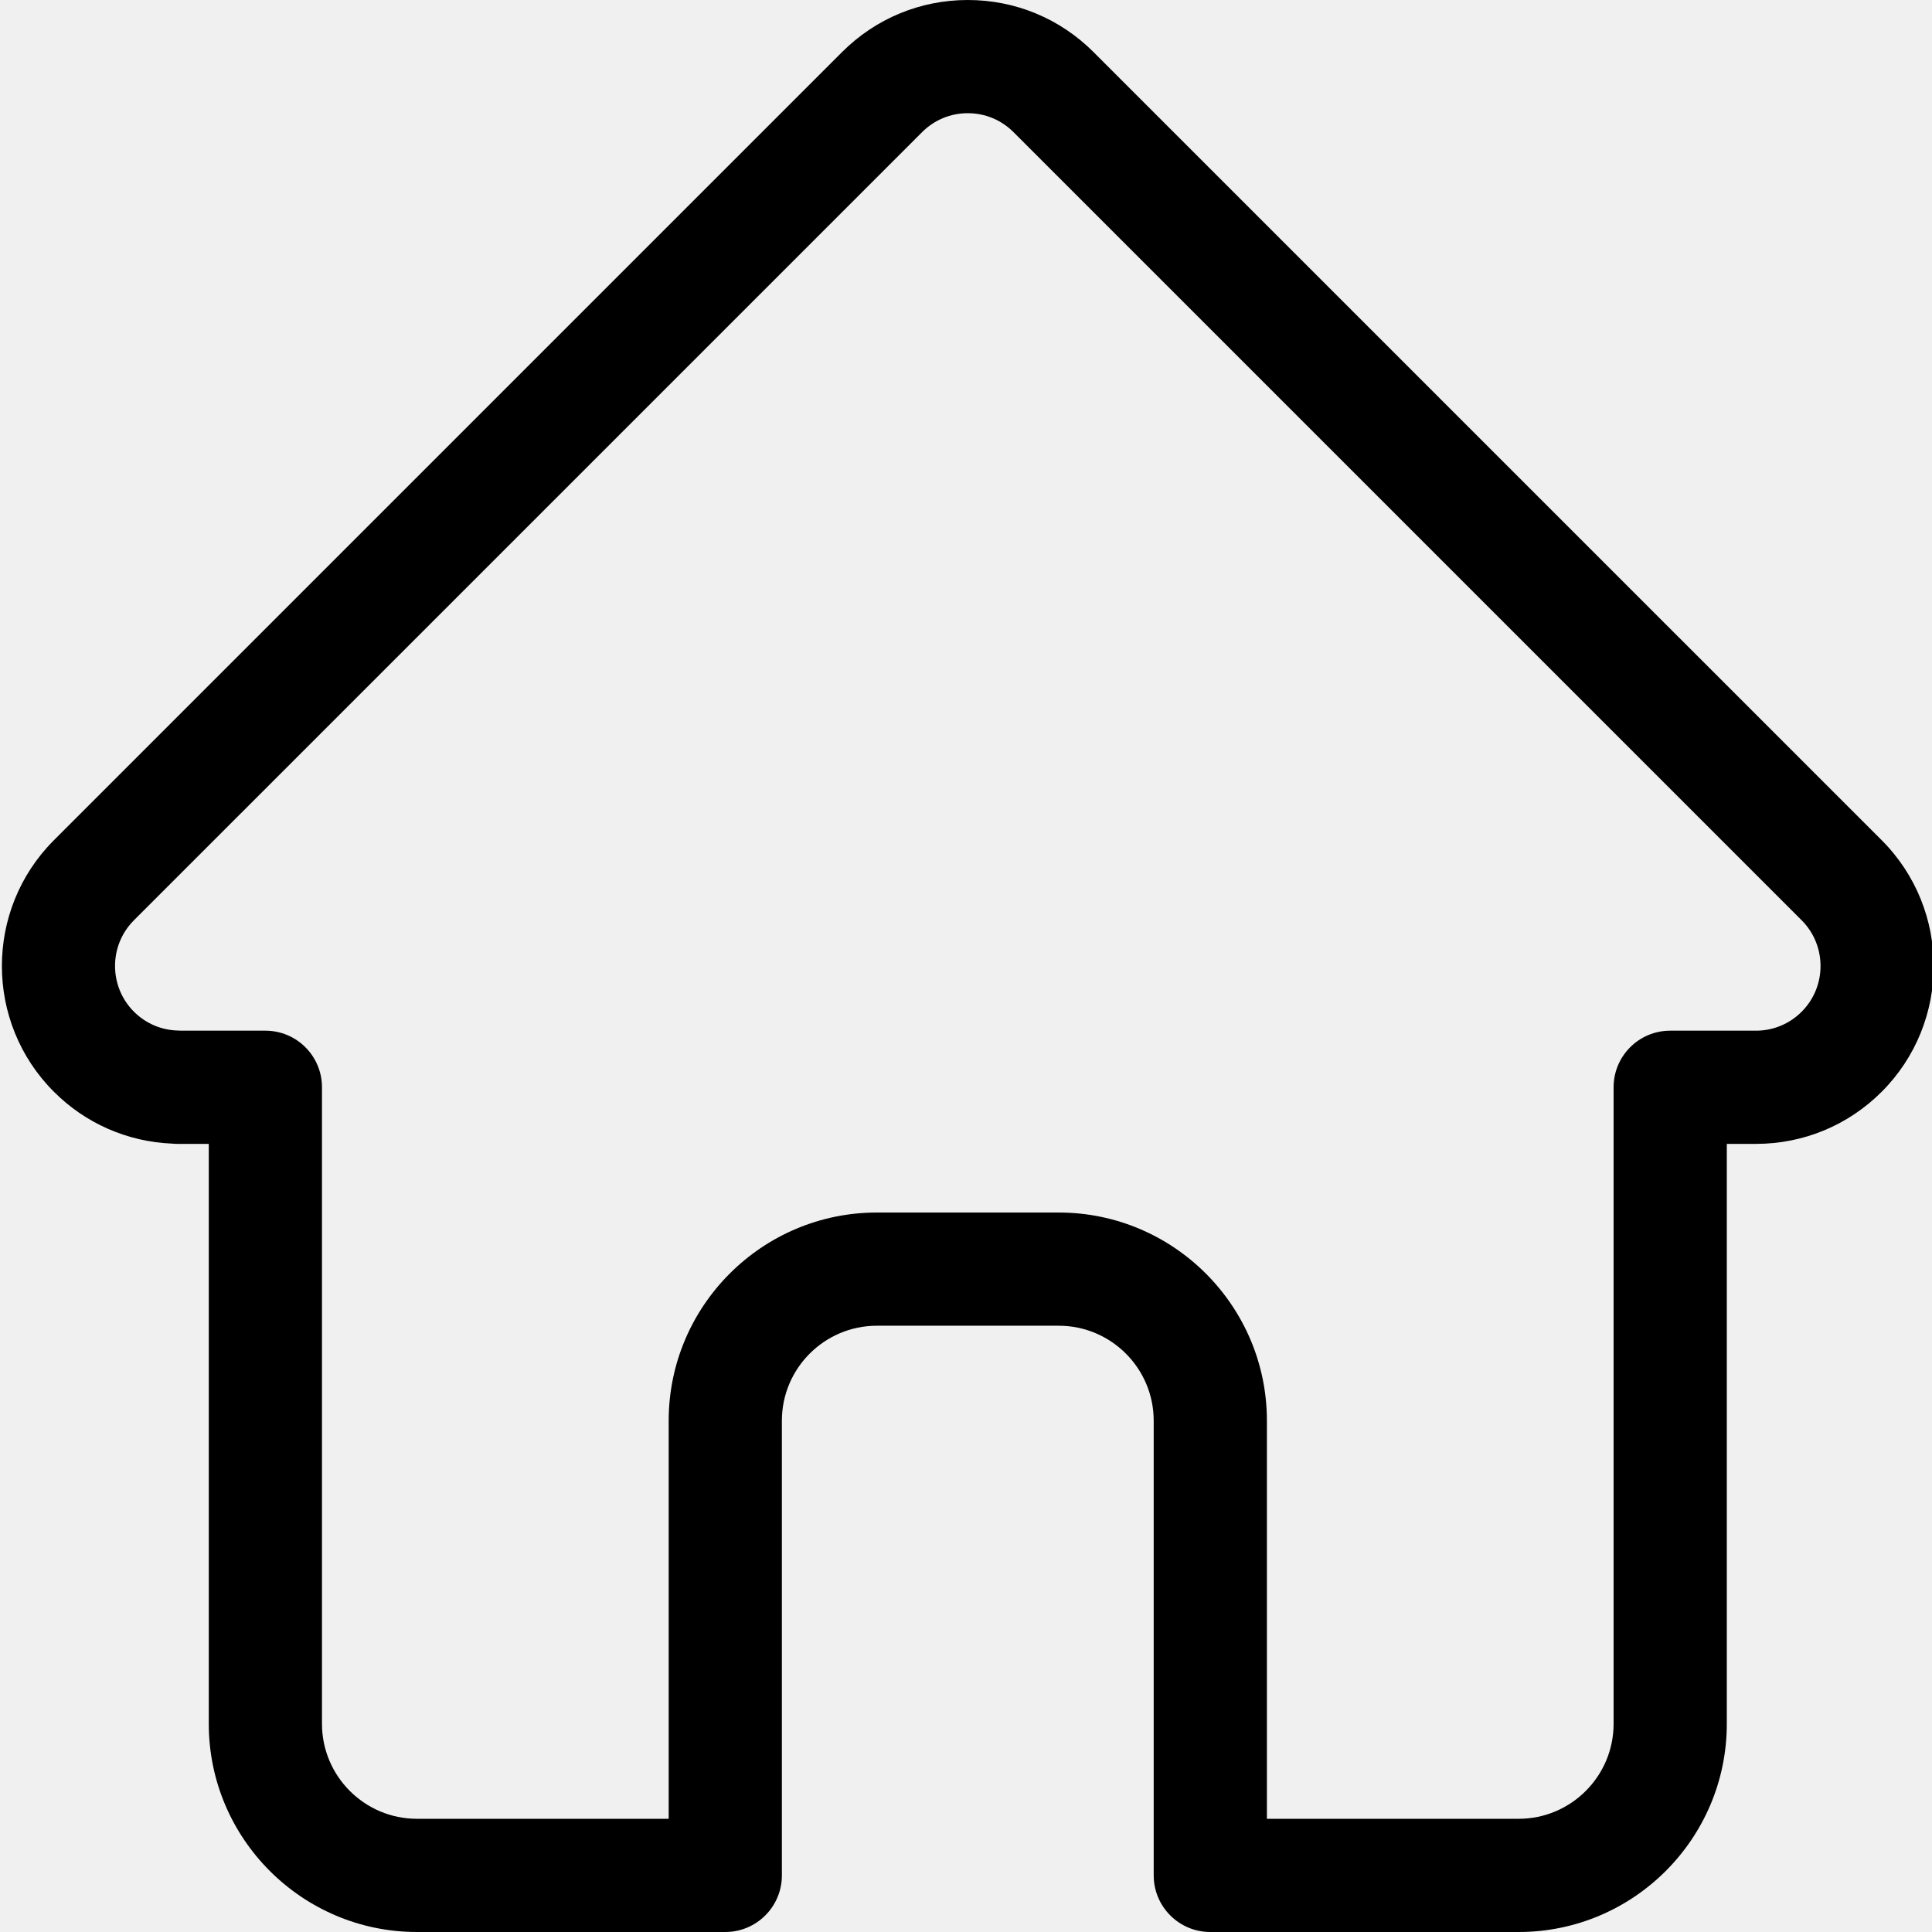
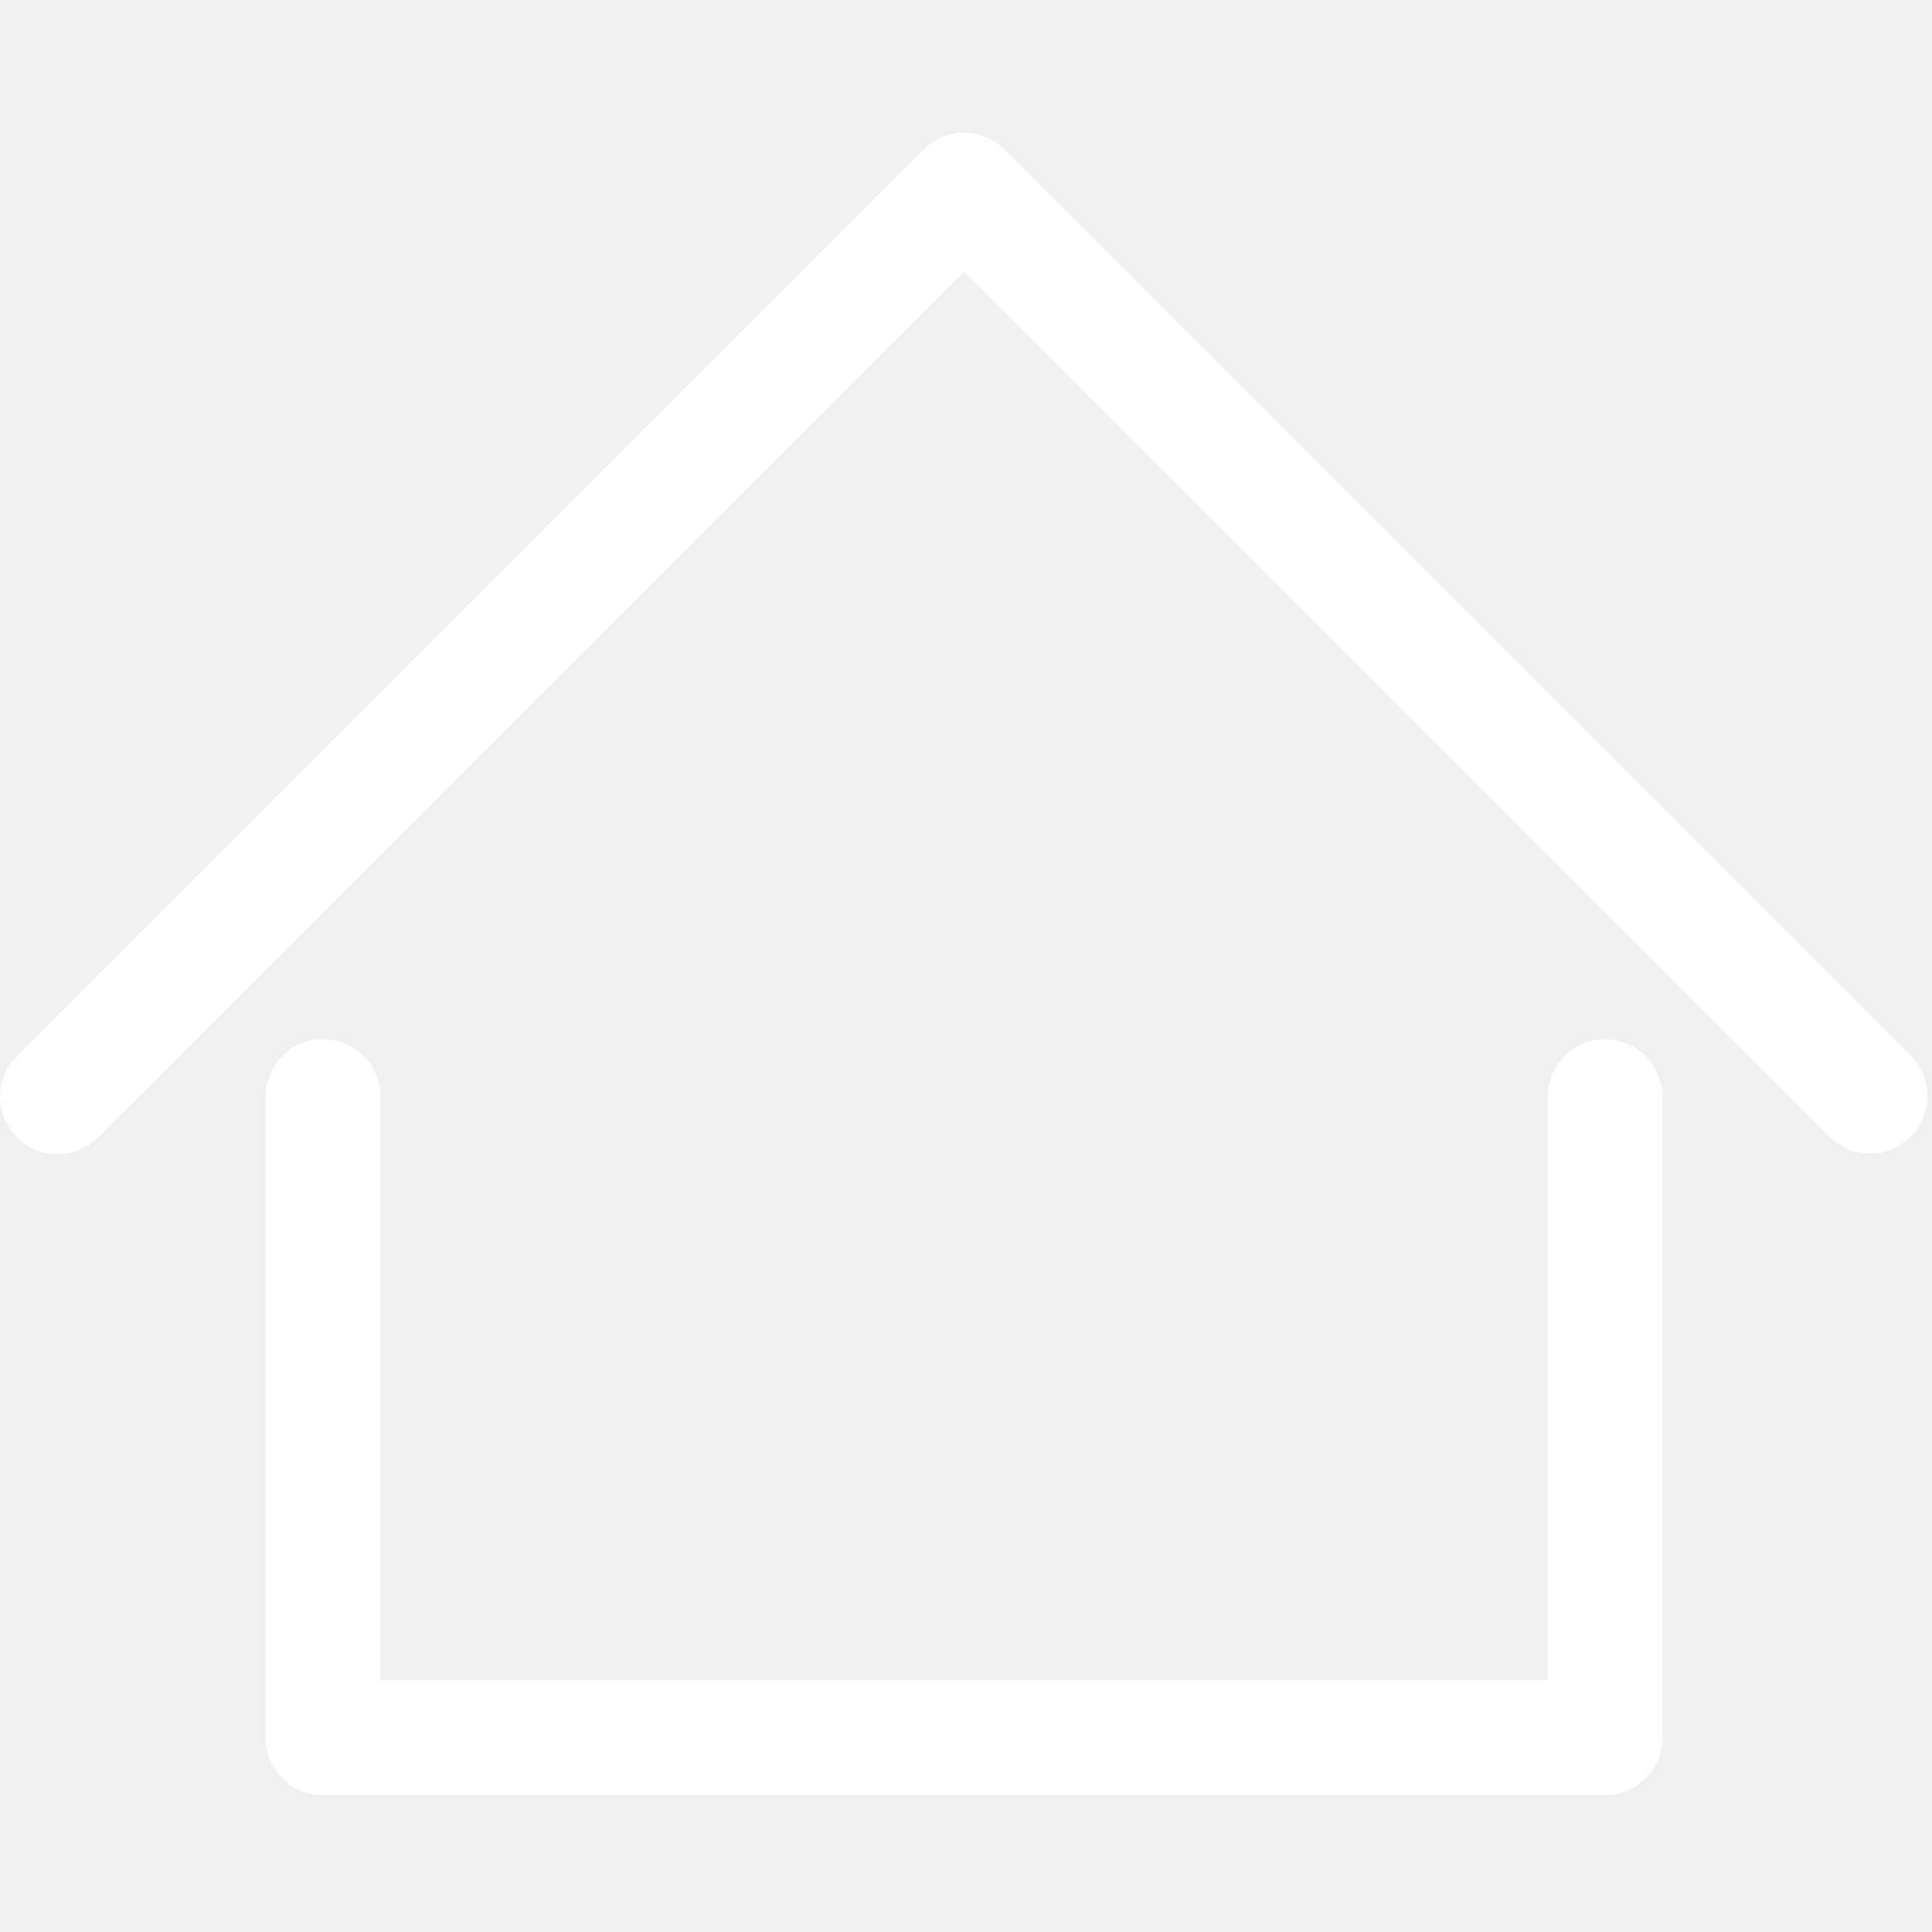
- <svg xmlns="http://www.w3.org/2000/svg" height="512pt" viewBox="0 0 512 512" width="512pt">
-   <path d="M498.7 222.695c-.016-.011-.028-.027-.04-.039L289.805 13.81C280.902 4.902 269.066 0 256.477 0c-12.59 0-24.426 4.902-33.332 13.809L14.398 222.55c-.07.07-.144.144-.21.215-18.282 18.386-18.25 48.218.09 66.558 8.378 8.383 19.44 13.235 31.273 13.746.484.047.969.07 1.457.07h8.32v153.696c0 30.418 24.75 55.164 55.168 55.164h81.711c8.285 0 15-6.719 15-15V376.5c0-13.879 11.293-25.168 25.172-25.168h48.195c13.88 0 25.168 11.29 25.168 25.168V497c0 8.281 6.715 15 15 15h81.711c30.422 0 55.168-24.746 55.168-55.164V303.14h7.719c12.586 0 24.422-4.903 33.332-13.813 18.36-18.367 18.367-48.254.027-66.633zm-21.243 45.422a17.03 17.03 0 01-12.117 5.024h-22.72c-8.285 0-15 6.714-15 15v168.695c0 13.875-11.289 25.164-25.168 25.164h-66.71V376.5c0-30.418-24.747-55.168-55.169-55.168H232.38c-30.422 0-55.172 24.75-55.172 55.168V482h-66.71c-13.876 0-25.169-11.29-25.169-25.164V288.14c0-8.286-6.715-15-15-15H48a13.9 13.9 0 00-.703-.032c-4.469-.078-8.66-1.851-11.8-4.996-6.68-6.68-6.68-17.55 0-24.234.003 0 .003-.004.007-.008l.012-.012L244.363 35.02A17.003 17.003 0 01256.477 30c4.574 0 8.875 1.781 12.113 5.02l208.8 208.796.098.094c6.645 6.692 6.633 17.54-.031 24.207zm0 0" />
+ <svg xmlns="http://www.w3.org/2000/svg" viewBox="0 0 252 252">
+   <g fill="#fff">
+     <path d="M209.355 135.551a7.5 7.5 0 00-7.5 7.5v76.109H49.634v-76.109a7.5 7.5 0 00-7.5-7.5 7.5 7.5 0 00-7.5 7.5v83.609a7.5 7.5 0 007.5 7.5h167.221a7.5 7.5 0 007.5-7.5v-83.609a7.5 7.5 0 00-7.5-7.5z" />
+     <path d="M249.282 137.748L131.035 19.515a7.5 7.5 0 00-10.606 0L2.197 137.748a7.5 7.5 0 005.304 12.803c1.92 0 3.839-.732 5.304-2.197l112.929-112.93 112.943 112.93a7.5 7.5 0 0010.605-10.606z" />
+   </g>
</svg>
